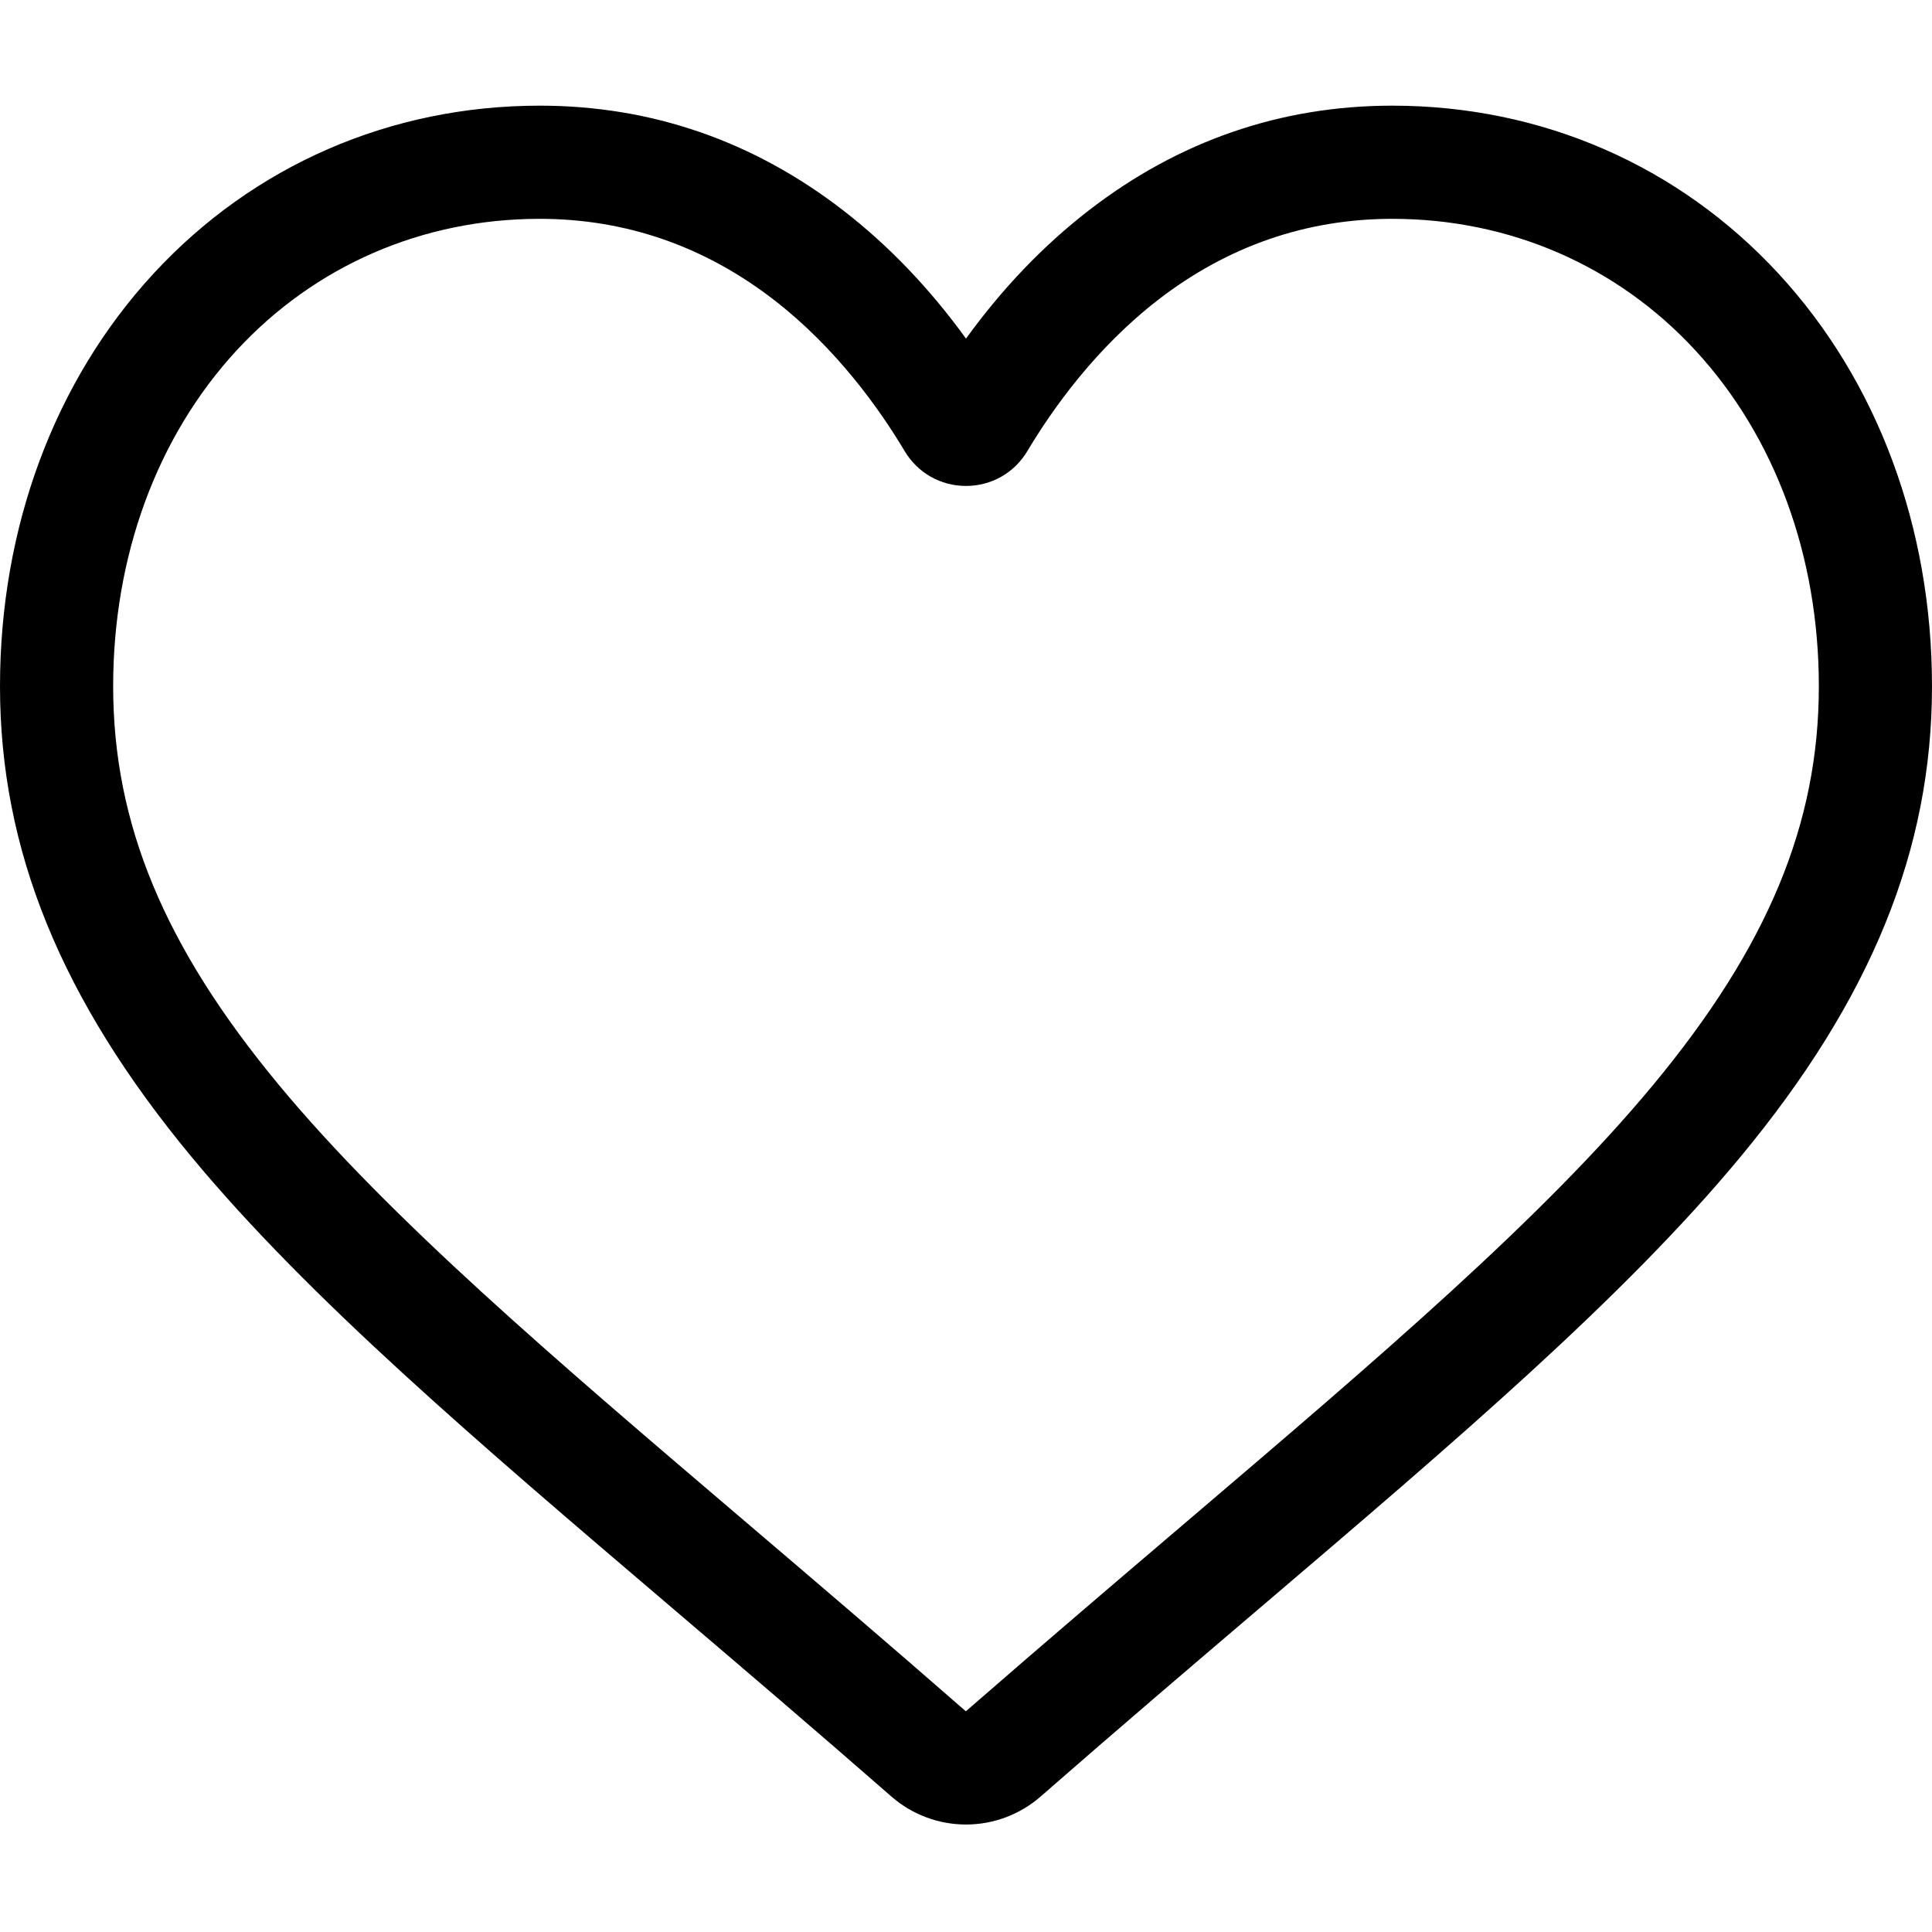
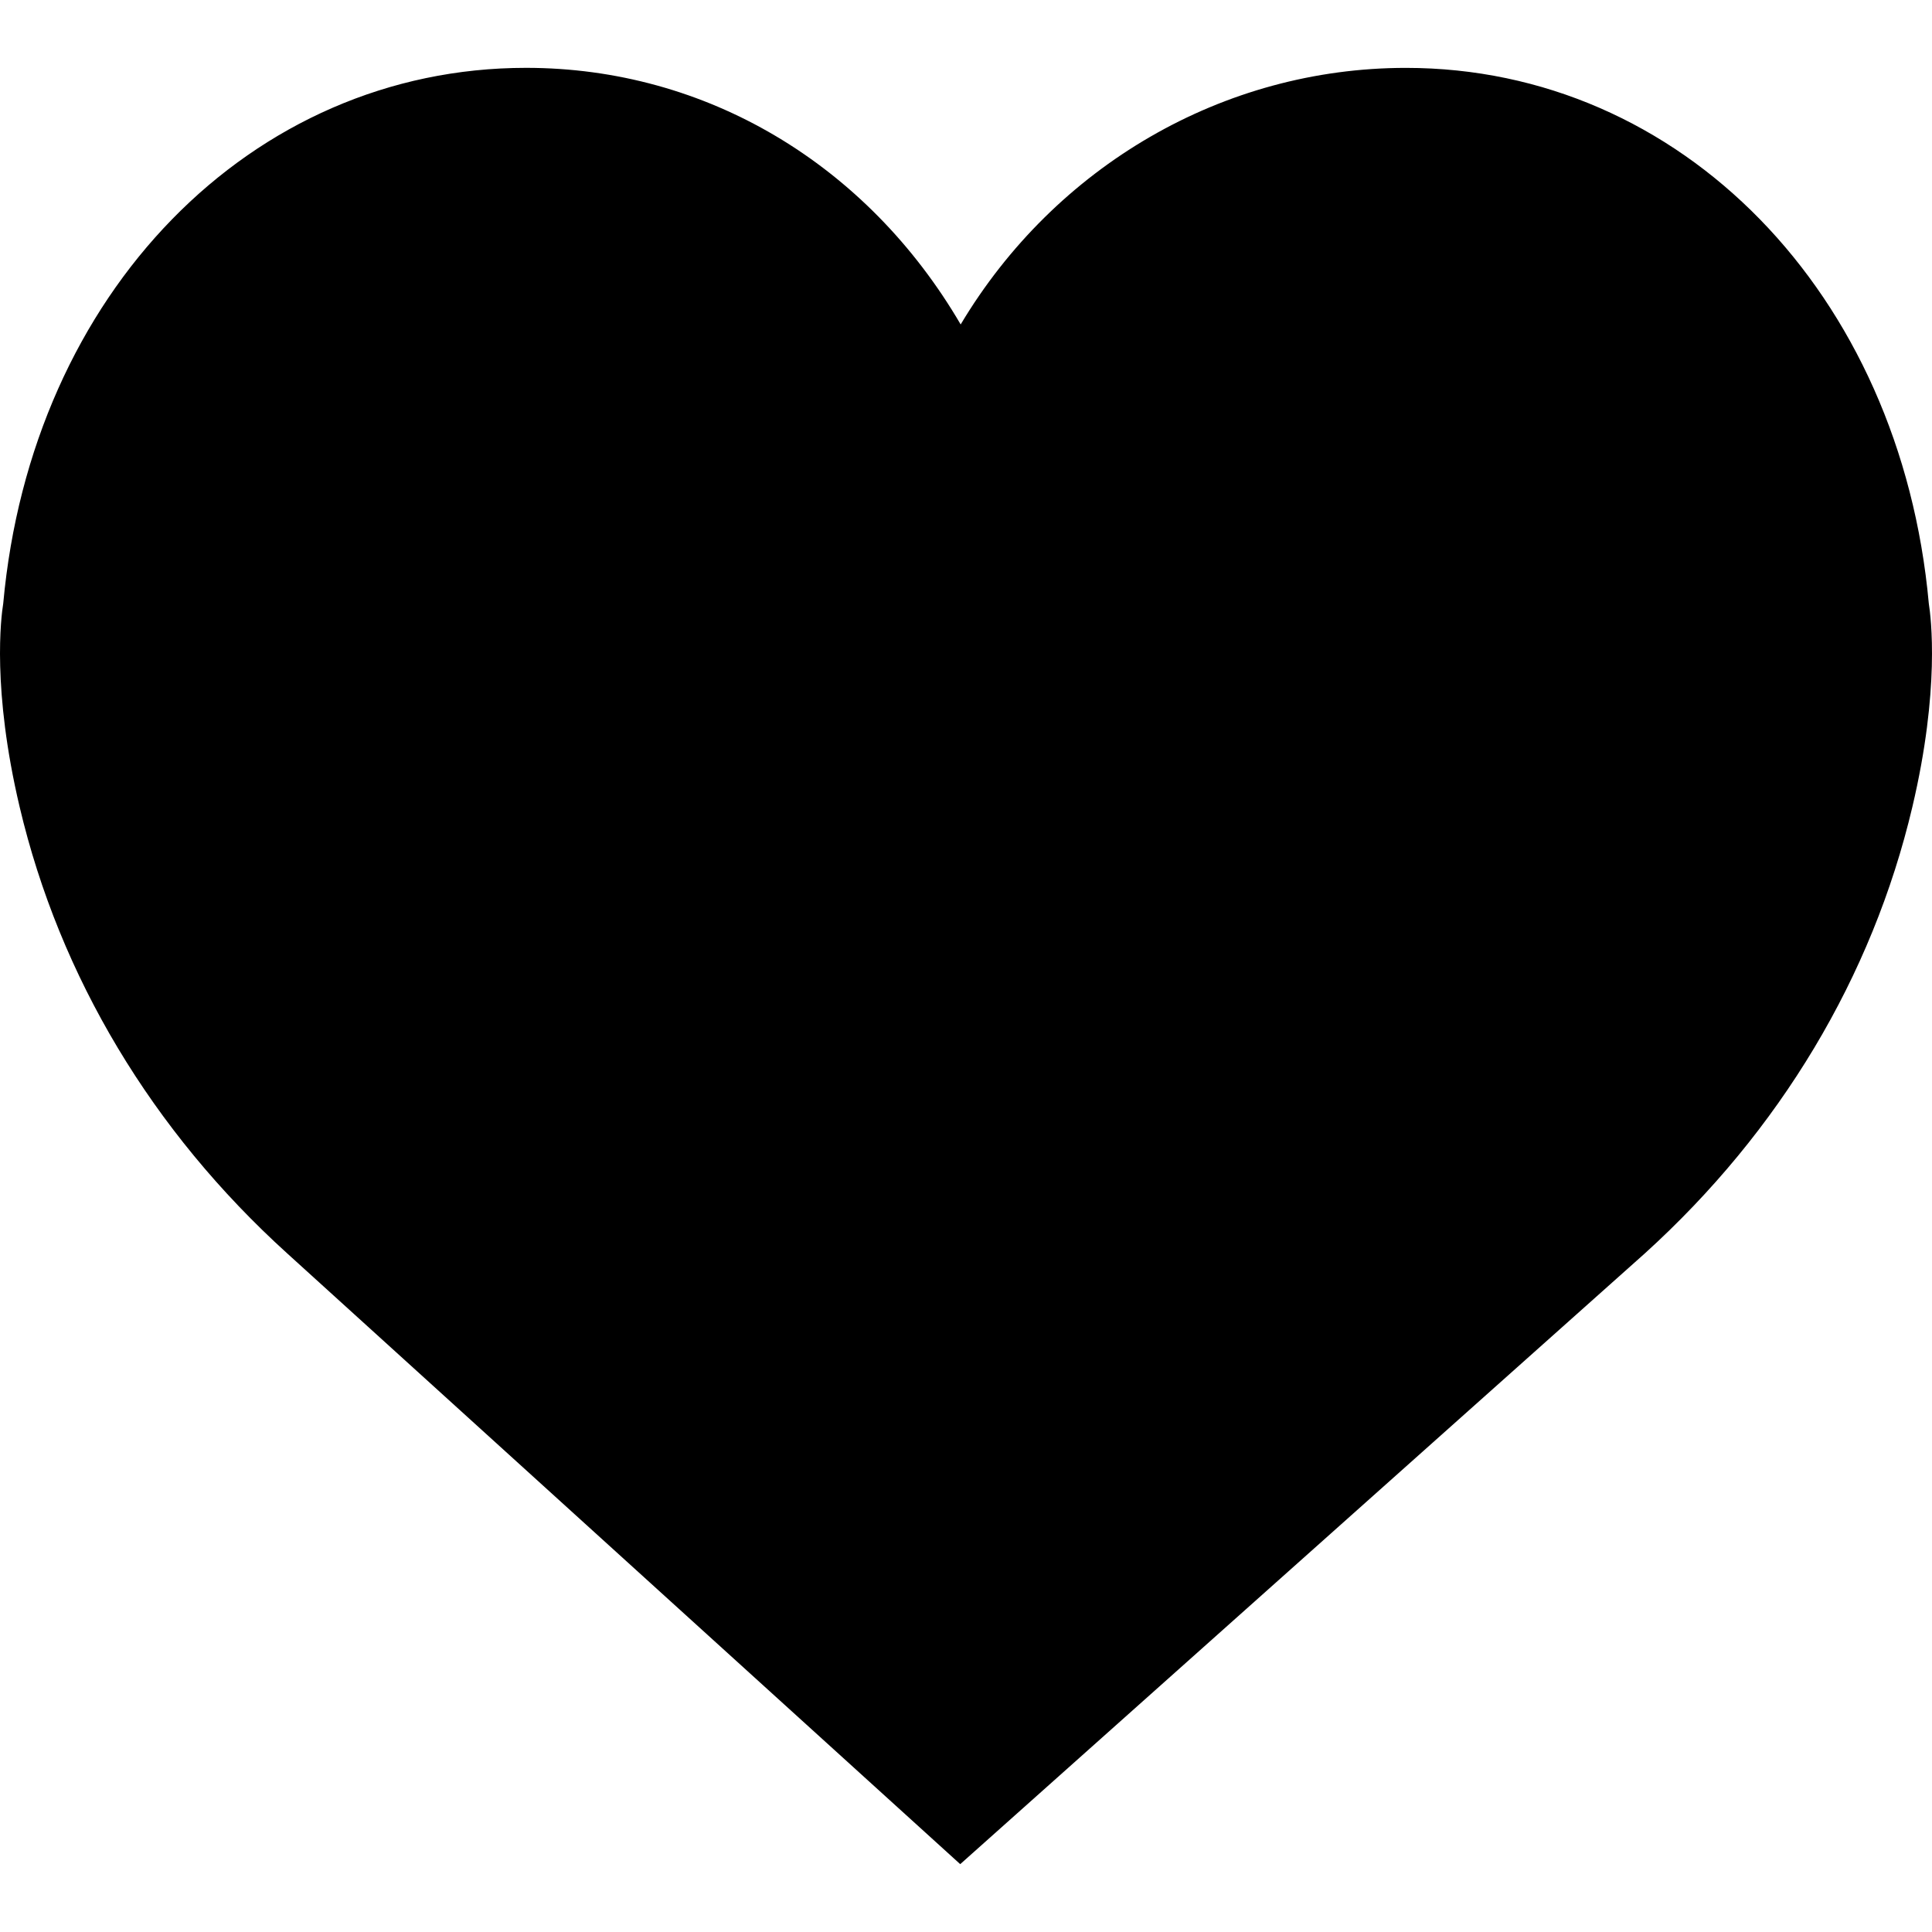
- <svg xmlns="http://www.w3.org/2000/svg" viewBox="0 -28 512.001 512">
-   <path d="m256 455.516c-7.289 0-14.316-2.641-19.793-7.438-20.684-18.086-40.625-35.082-58.219-50.074l-.09-.078c-51.582-43.957-96.125-81.918-127.117-119.312-34.645-41.805-50.781-81.441-50.781-124.742 0-42.07 14.426-80.883 40.617-109.293 26.504-28.746 62.871-44.578 102.414-44.578 29.555 0 56.621 9.344 80.445 27.77 12.023 9.301 22.922 20.684 32.523 33.961 9.605-13.277 20.5-24.66 32.527-33.961 23.824-18.426 50.891-27.77 80.445-27.77 39.539 0 75.91 15.832 102.414 44.578 26.191 28.41 40.613 67.223 40.613 109.293 0 43.301-16.133 82.938-50.777 124.738-30.992 37.398-75.531 75.355-127.105 119.309-17.625 15.016-37.598 32.039-58.328 50.168-5.473 4.789-12.504 7.43-19.789 7.43zm-112.969-425.523c-31.066 0-59.605 12.398-80.367 34.914-21.07 22.855-32.676 54.449-32.676 88.965 0 36.418 13.535 68.988 43.883 105.605 29.332 35.395 72.961 72.574 123.477 115.625l.094.078c17.66 15.051 37.68 32.113 58.516 50.332 20.961-18.254 41.012-35.344 58.707-50.418 50.512-43.051 94.137-80.223 123.469-115.617 30.344-36.617 43.879-69.188 43.879-105.605 0-34.516-11.605-66.109-32.676-88.965-20.758-22.516-49.301-34.914-80.363-34.914-22.758 0-43.652 7.234-62.102 21.5-16.441 12.719-27.895 28.797-34.609 40.047-3.453 5.785-9.531 9.238-16.262 9.238s-12.809-3.453-16.262-9.238c-6.711-11.25-18.164-27.328-34.609-40.047-18.449-14.266-39.344-21.5-62.098-21.5zm0 0" />
+ <svg xmlns="http://www.w3.org/2000/svg" version="1.1" id="Capa_1" x="0px" y="0px" viewBox="0 0 51.997 51.997" style="enable-background:new 0 0 51.997 51.997;" xml:space="preserve">
+   <path d="M51.911,16.242C51.152,7.888,45.239,1.827,37.839,1.827c-4.93,0-9.444,2.653-11.984,6.905  c-2.517-4.307-6.846-6.906-11.697-6.906c-7.399,0-13.313,6.061-14.071,14.415c-0.06,0.369-0.306,2.311,0.442,5.478  c1.078,4.568,3.568,8.723,7.199,12.013l18.115,16.439l18.426-16.438c3.631-3.291,6.121-7.445,7.199-12.014  C52.216,18.553,51.97,16.611,51.911,16.242z" />
+   <g>
+ </g>
+   <g>
+ </g>
+   <g>
+ </g>
+   <g>
+ </g>
+   <g>
+ </g>
+   <g>
+ </g>
+   <g>
+ </g>
+   <g>
+ </g>
+   <g>
+ </g>
+   <g>
+ </g>
+   <g>
+ </g>
+   <g>
+ </g>
+   <g>
+ </g>
+   <g>
+ </g>
+   <g>
+ </g>
</svg>
